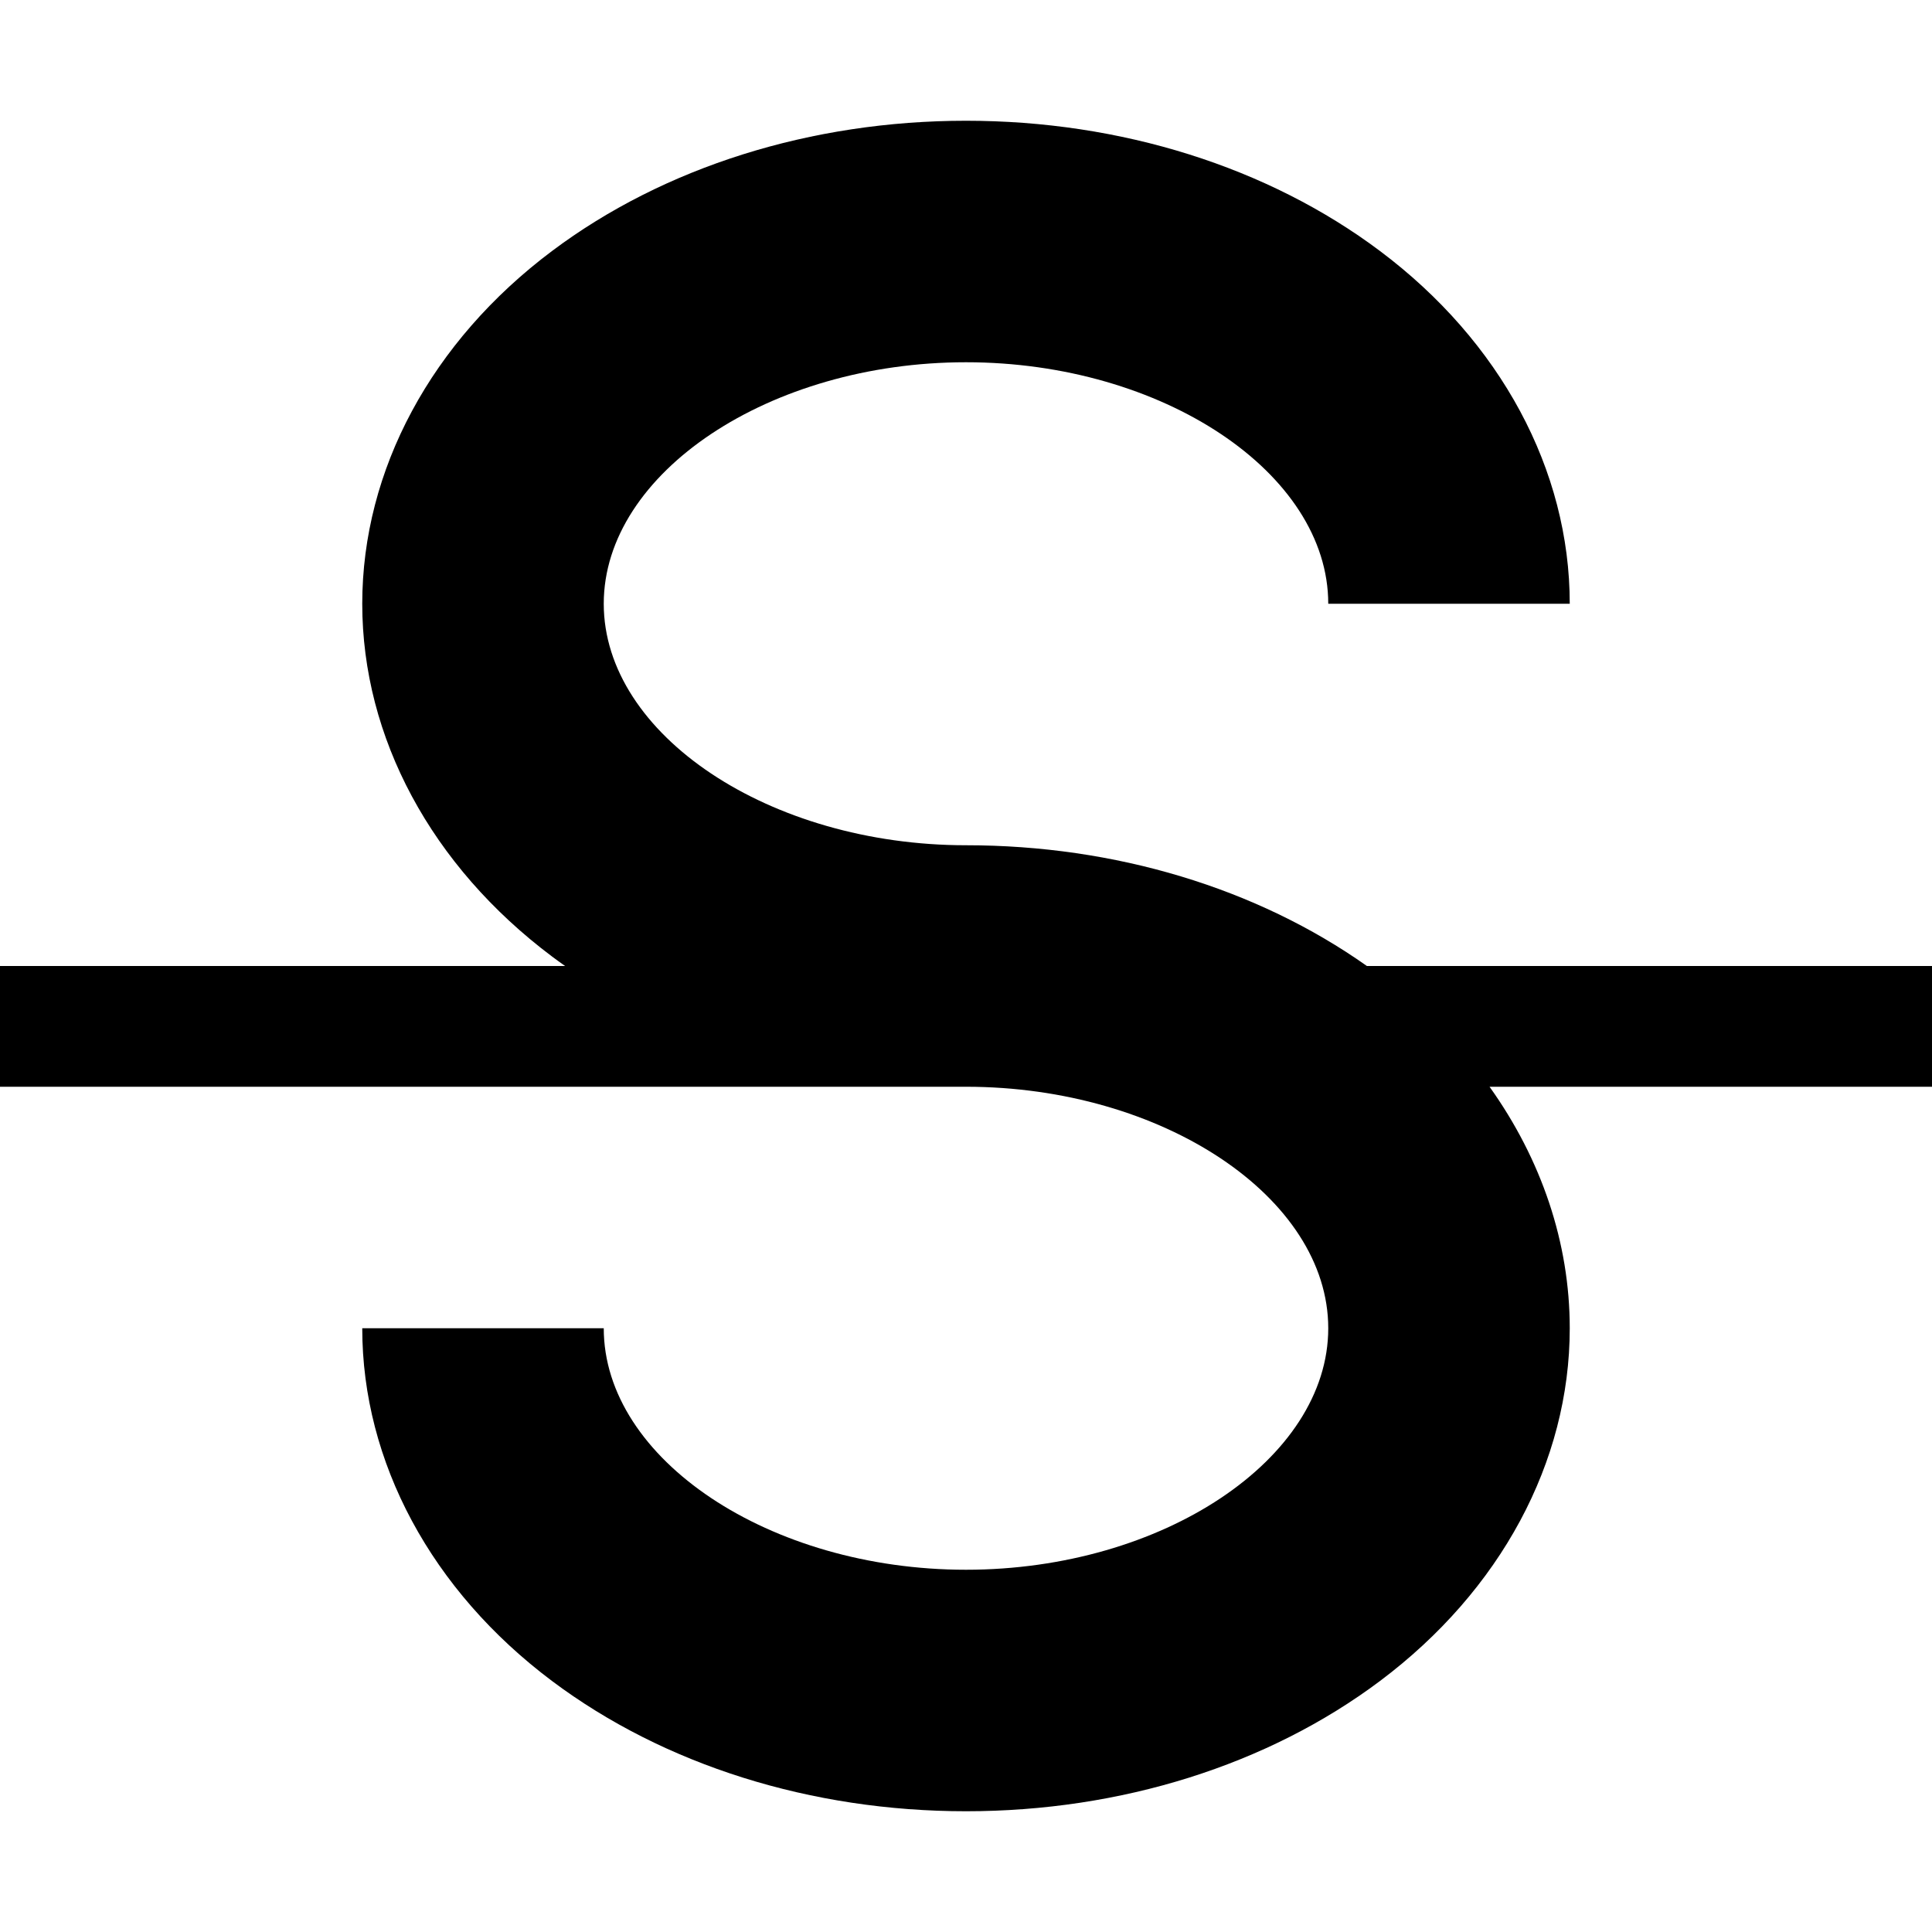
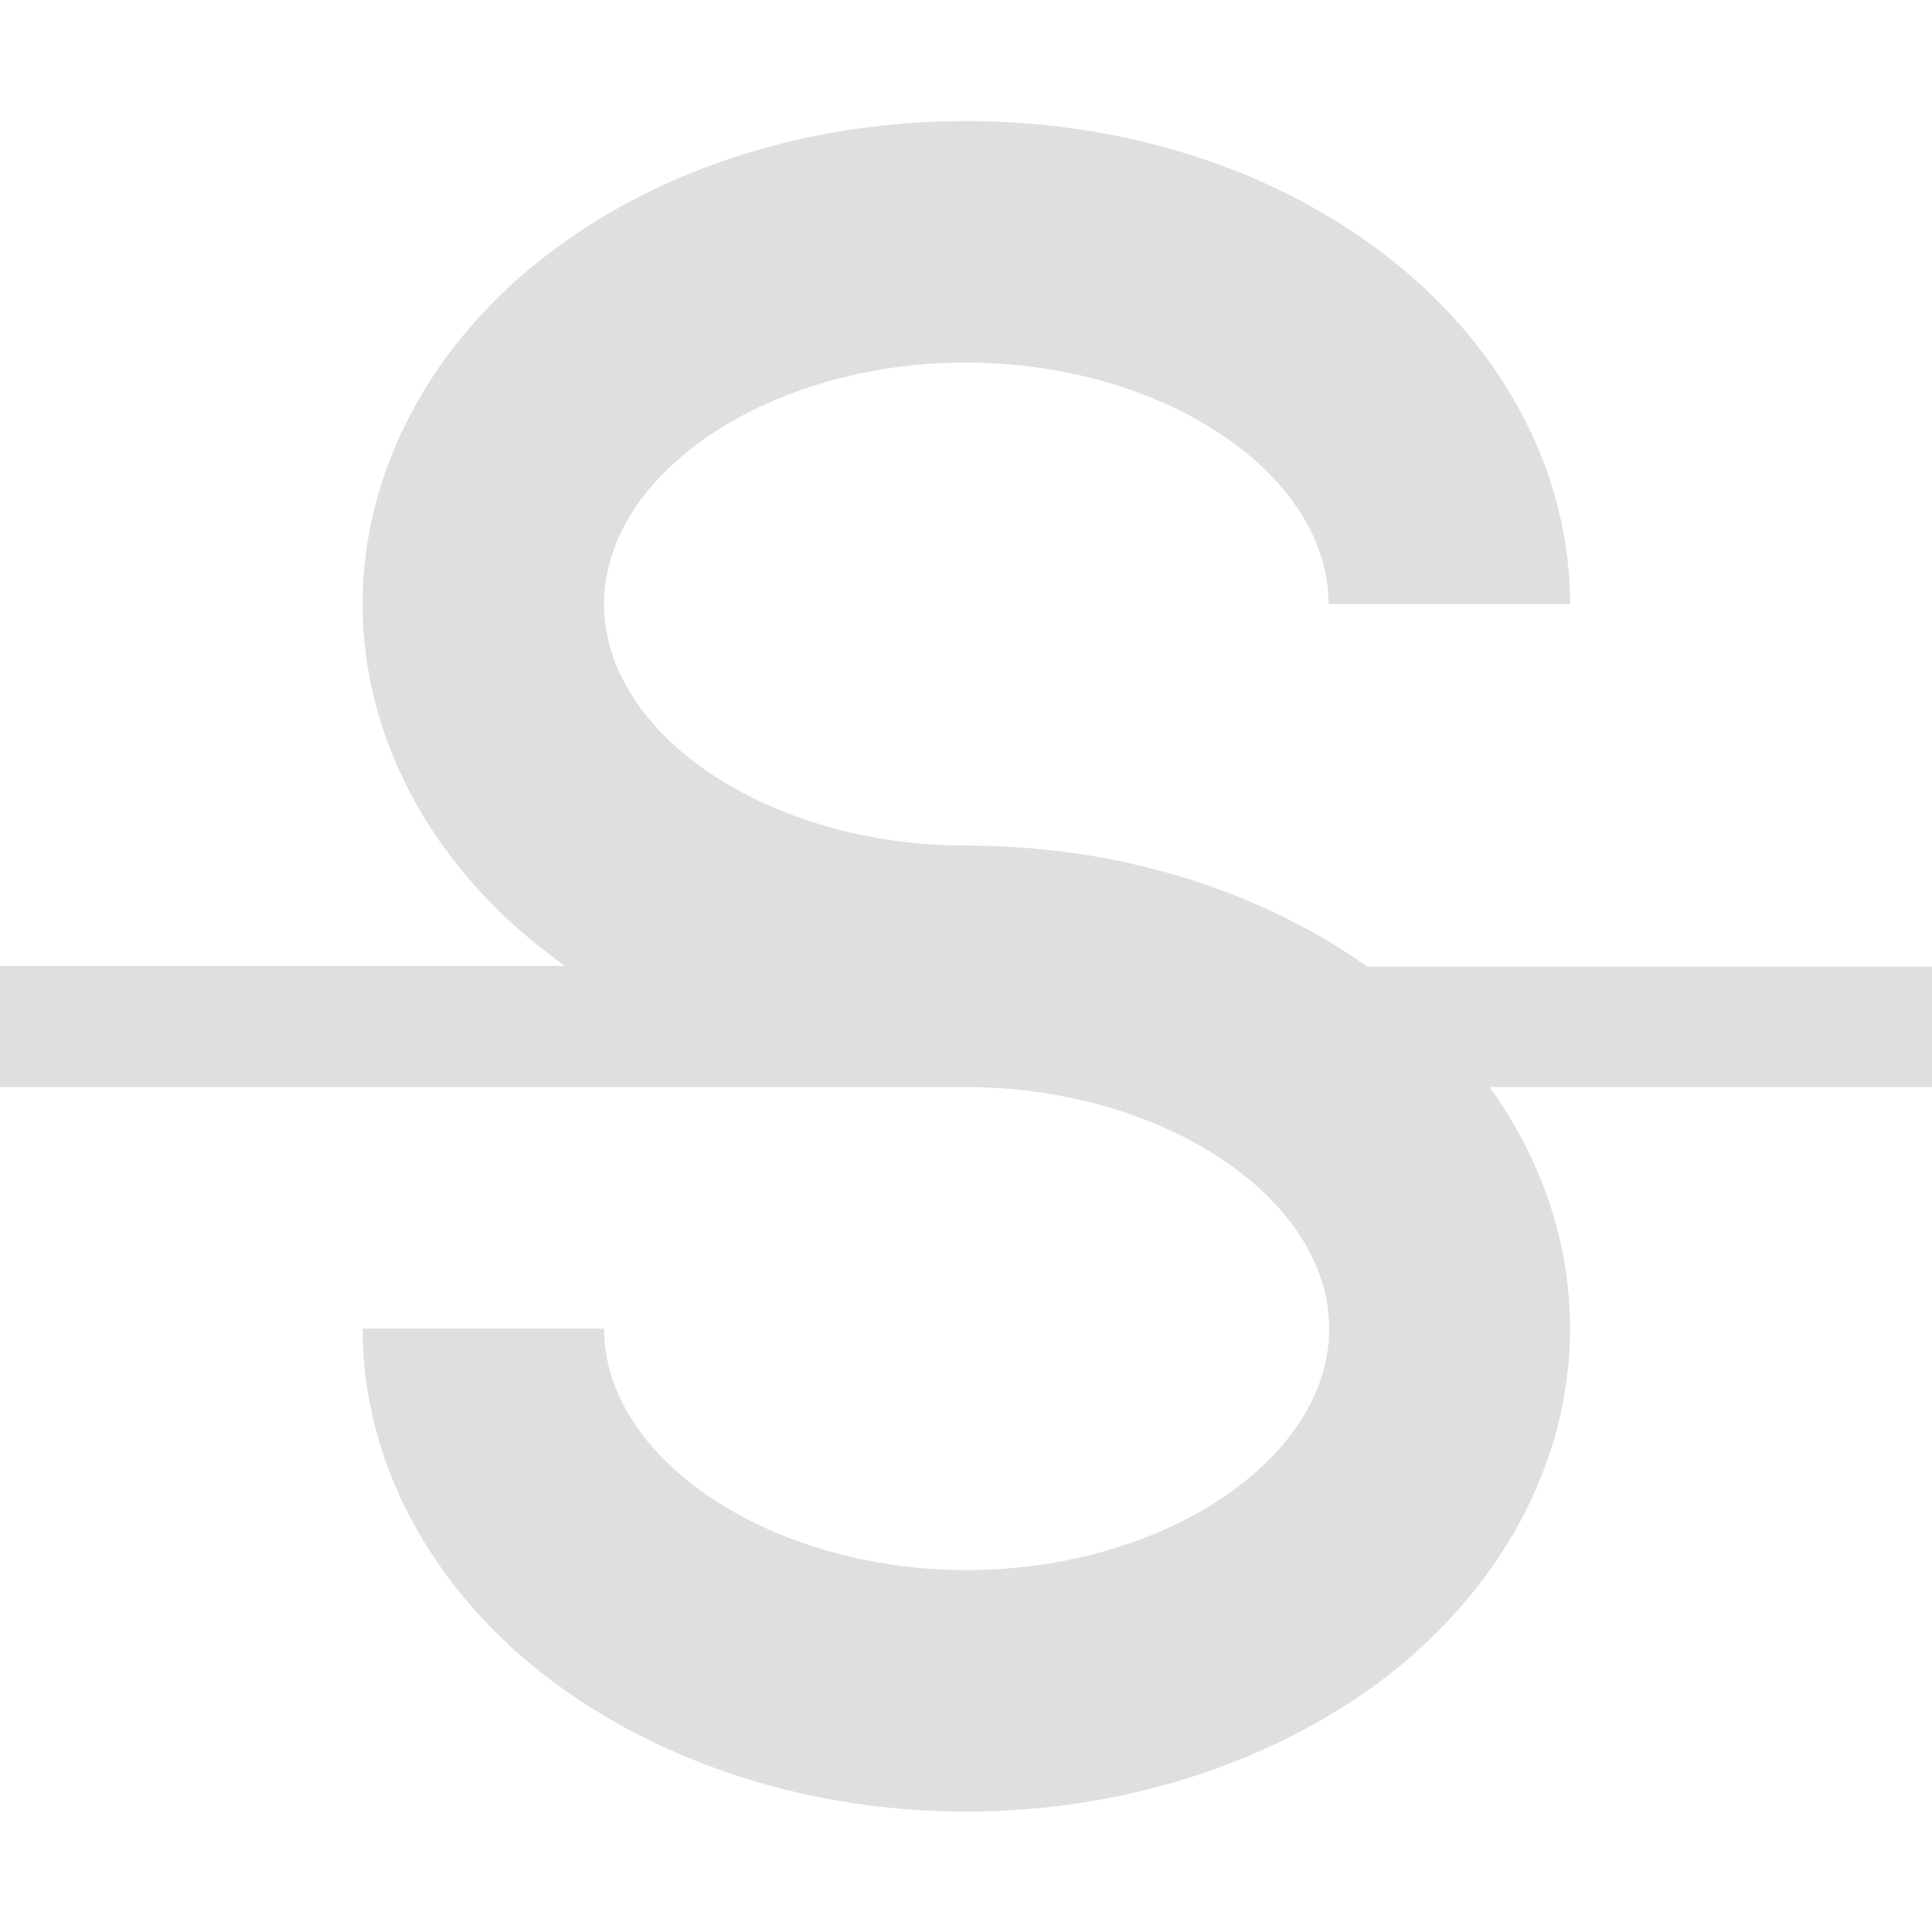
- <svg xmlns="http://www.w3.org/2000/svg" version="1.1" id="Layer_1" x="0px" y="0px" width="512px" height="512px" viewBox="0 0 512 512" enable-background="new 0 0 512 512" xml:space="preserve">
-   <path d="M512,256v32H394.747C408.499,307.256,416,329.346,416,352c0,35.439-18.33,69.514-50.29,93.482  C336.031,467.741,297.068,480,256,480s-80.03-12.259-109.71-34.518C114.33,421.513,96,387.439,96,352h64c0,34.691,43.963,64,96,64  s96-29.309,96-64c0-34.69-43.963-64-96-64H0v-32h149.759c-1.169-0.827-2.327-1.662-3.469-2.518C114.33,229.512,96,195.439,96,160  c0-35.438,18.33-69.512,50.29-93.481C175.969,44.259,214.931,32,256,32s80.031,12.259,109.71,34.519  C397.67,90.488,416,124.561,416,160h-64c0-34.69-43.963-64-96-64s-96,29.31-96,64c0,34.691,43.963,64,96,64  c39.489,0,77.027,11.339,106.241,32H512z" />
+ <svg xmlns="http://www.w3.org/2000/svg" version="1.1" id="Layer_1" x="0px" y="0px" width="3px" height="3px" viewBox="0 0 3 3" enable-background="new 0 0 3 3" xml:space="preserve">
+   <path fill="#DFDFDF" d="M3,1.5v0.188H2.313C2.394,1.8,2.438,1.93,2.438,2.063c0,0.207-0.107,0.407-0.295,0.548  C1.969,2.74,1.741,2.813,1.5,2.813S1.031,2.74,0.857,2.61C0.67,2.47,0.563,2.27,0.563,2.063h0.375c0,0.203,0.258,0.375,0.563,0.375  s0.563-0.172,0.563-0.375S1.805,1.688,1.5,1.688H0V1.5h0.877C0.871,1.495,0.864,1.49,0.857,1.485  C0.67,1.345,0.563,1.145,0.563,0.938S0.67,0.53,0.857,0.39C1.031,0.259,1.259,0.188,1.5,0.188S1.969,0.259,2.143,0.39  C2.33,0.53,2.438,0.73,2.438,0.938H2.063c0-0.203-0.258-0.375-0.563-0.375S0.938,0.734,0.938,0.938S1.195,1.313,1.5,1.313  c0.231,0,0.451,0.066,0.623,0.188H3z" />
</svg>
